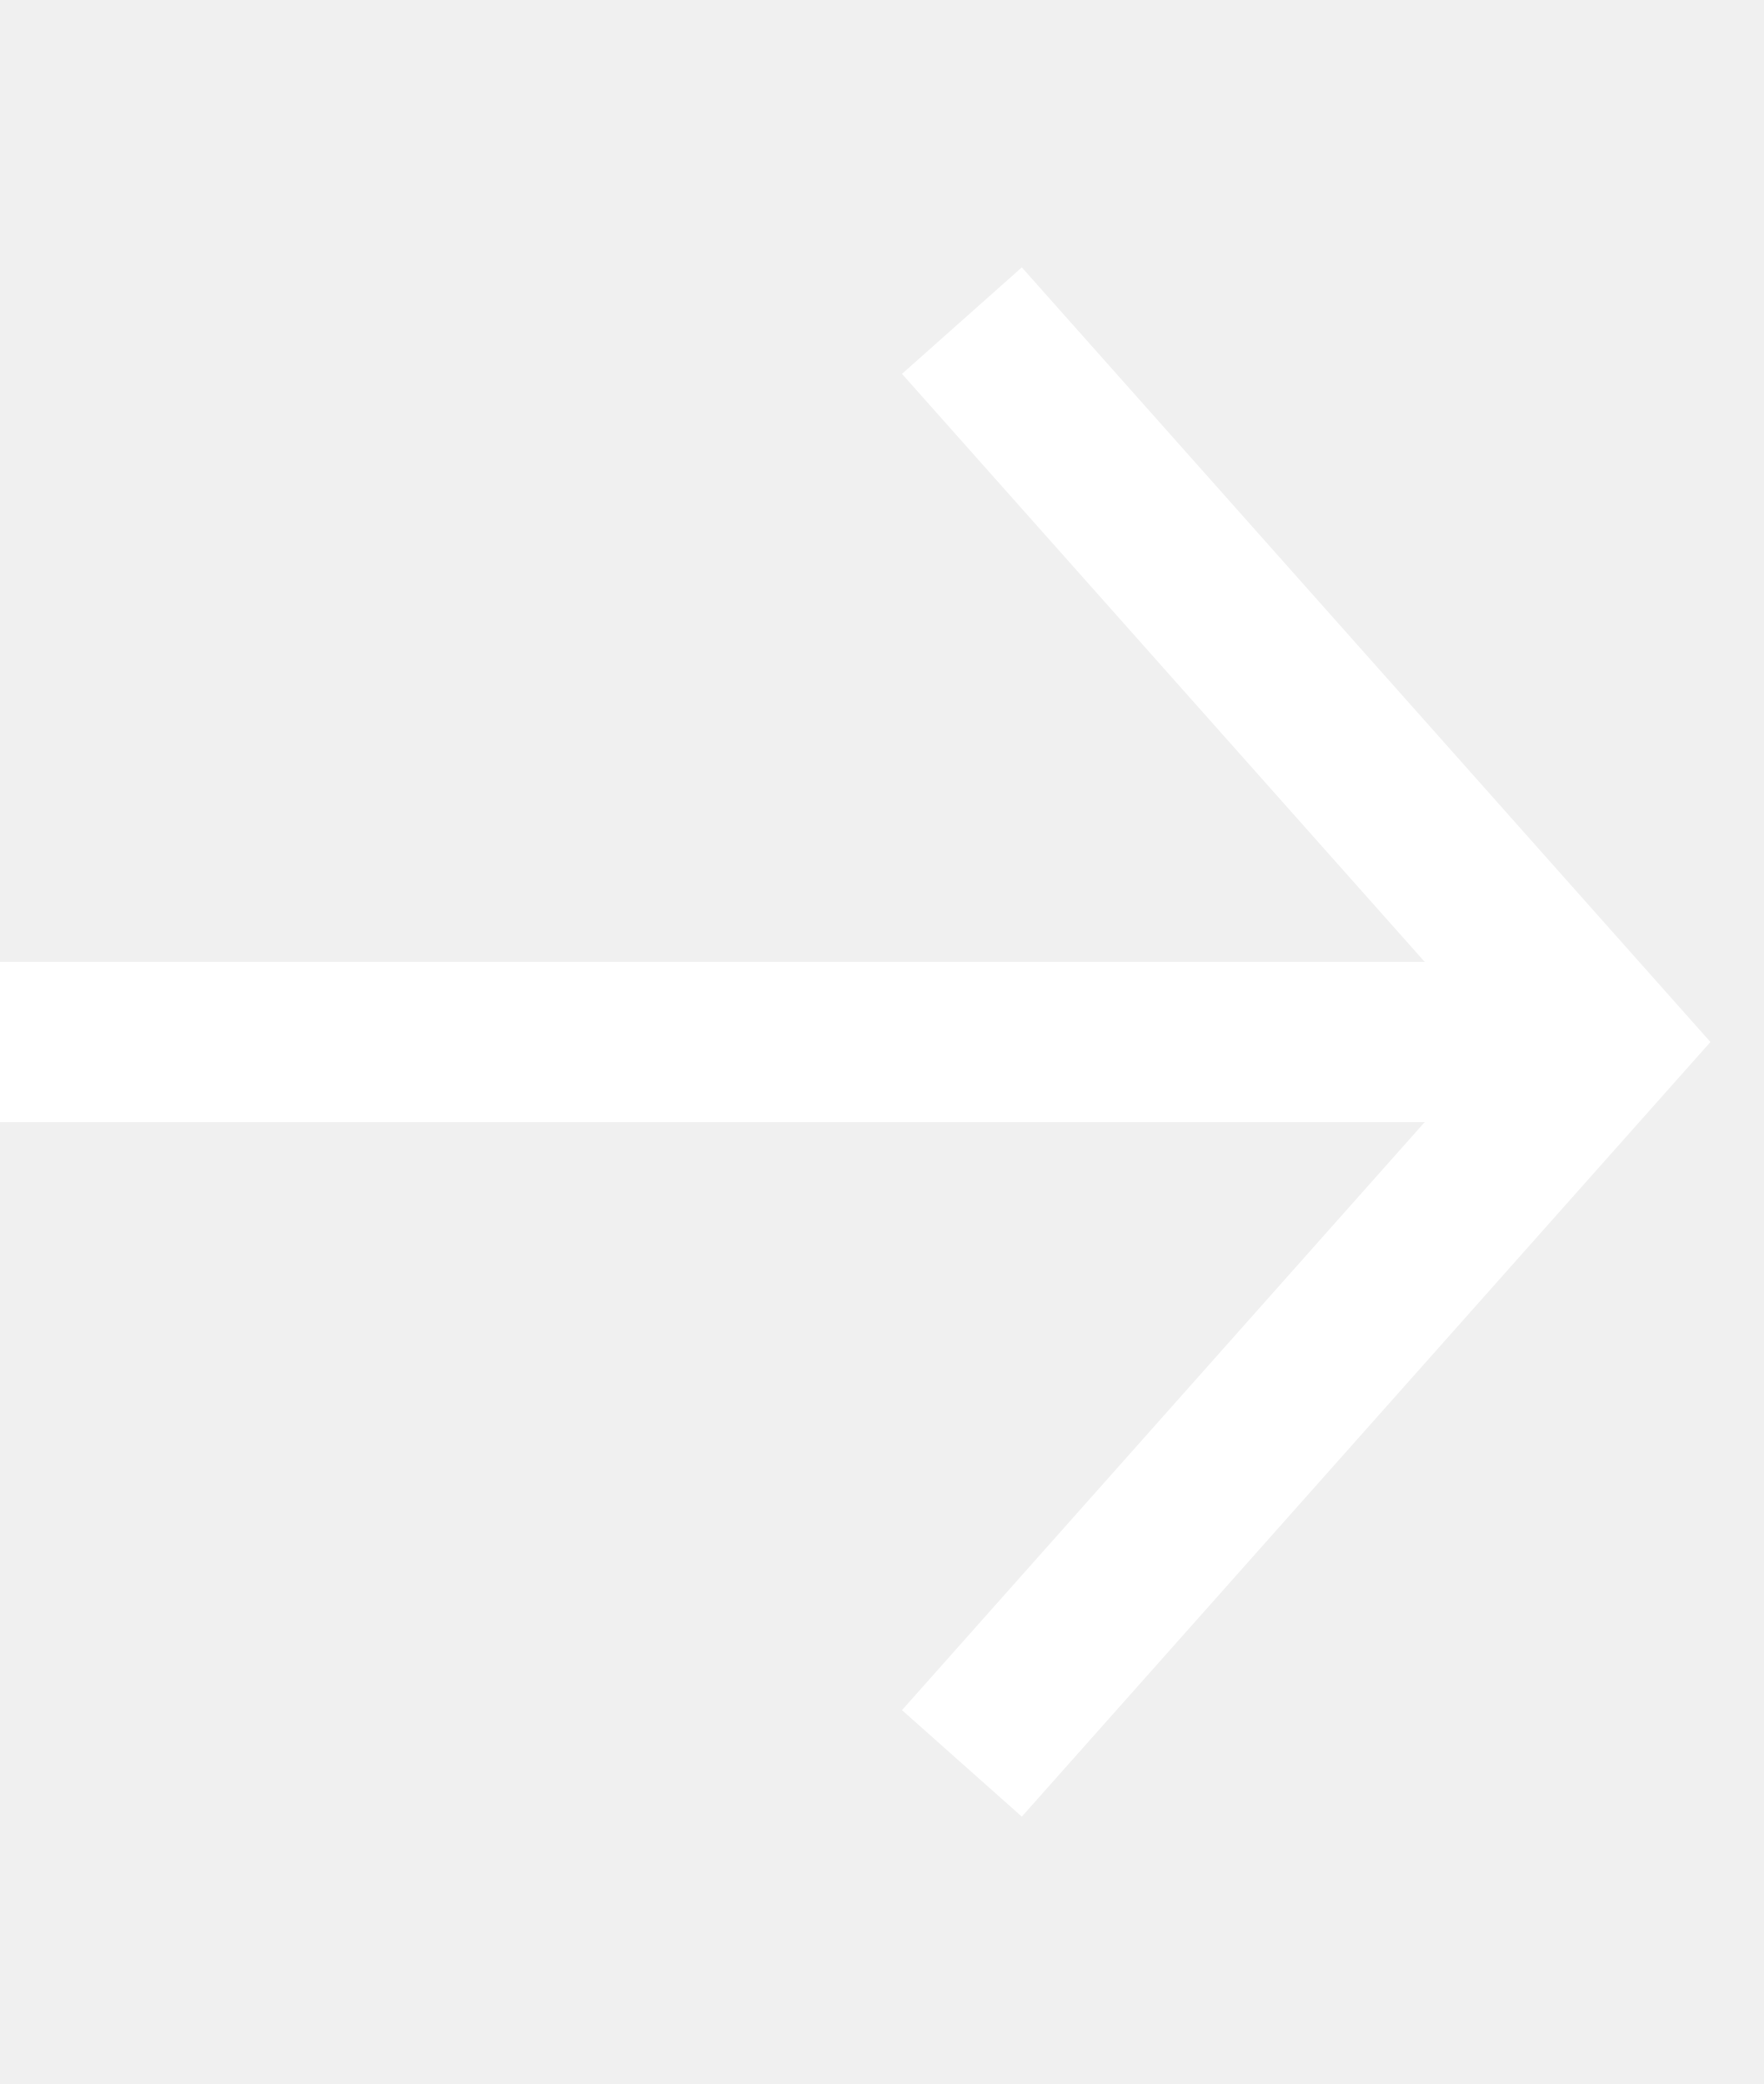
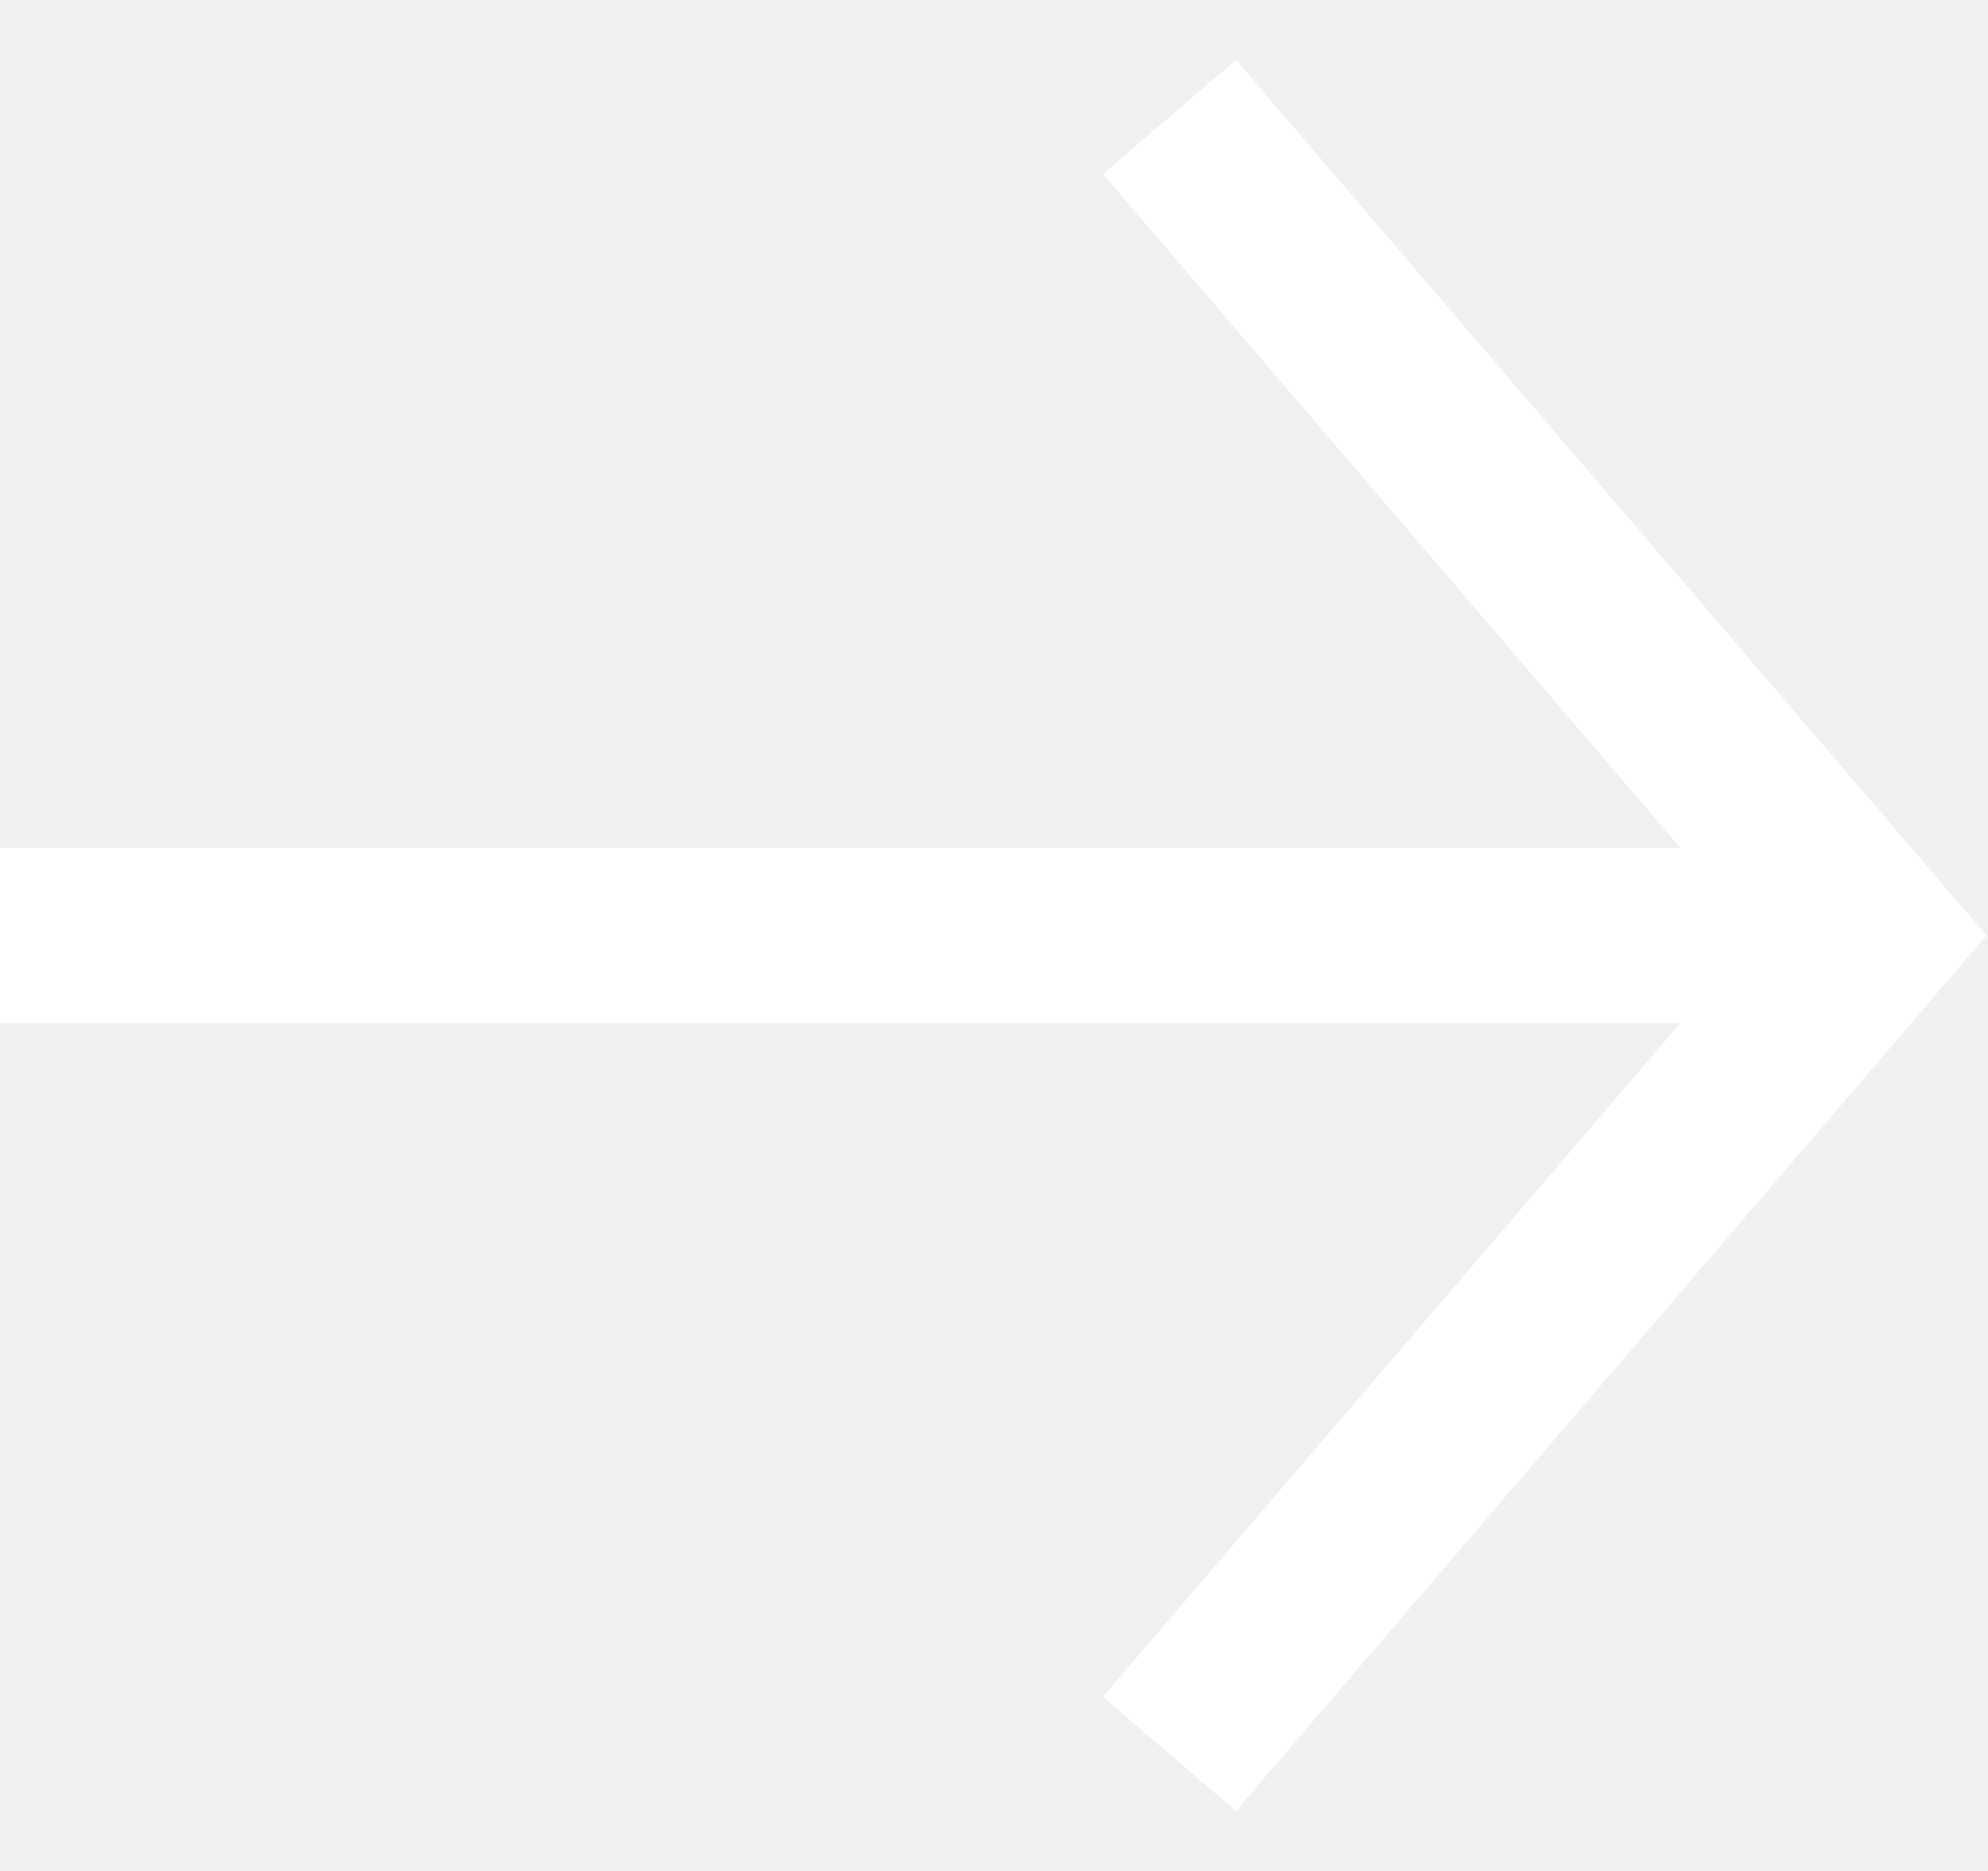
- <svg xmlns="http://www.w3.org/2000/svg" width="22" height="26" viewBox="0 0 22 26" fill="none">
-   <path d="M20 13L0 13" stroke="white" stroke-width="2" />
-   <path d="M12 22L20 13L12 4" stroke="white" stroke-width="2" />
+ <svg xmlns="http://www.w3.org/2000/svg" width="17" height="16" viewBox="0 0 17 16" fill="none">
+   <path d="M16 8L0 8" stroke="white" stroke-width="1.5" />
+   <path d="M10 15L16 8L10 1" stroke="white" stroke-width="1.5" />
</svg>
